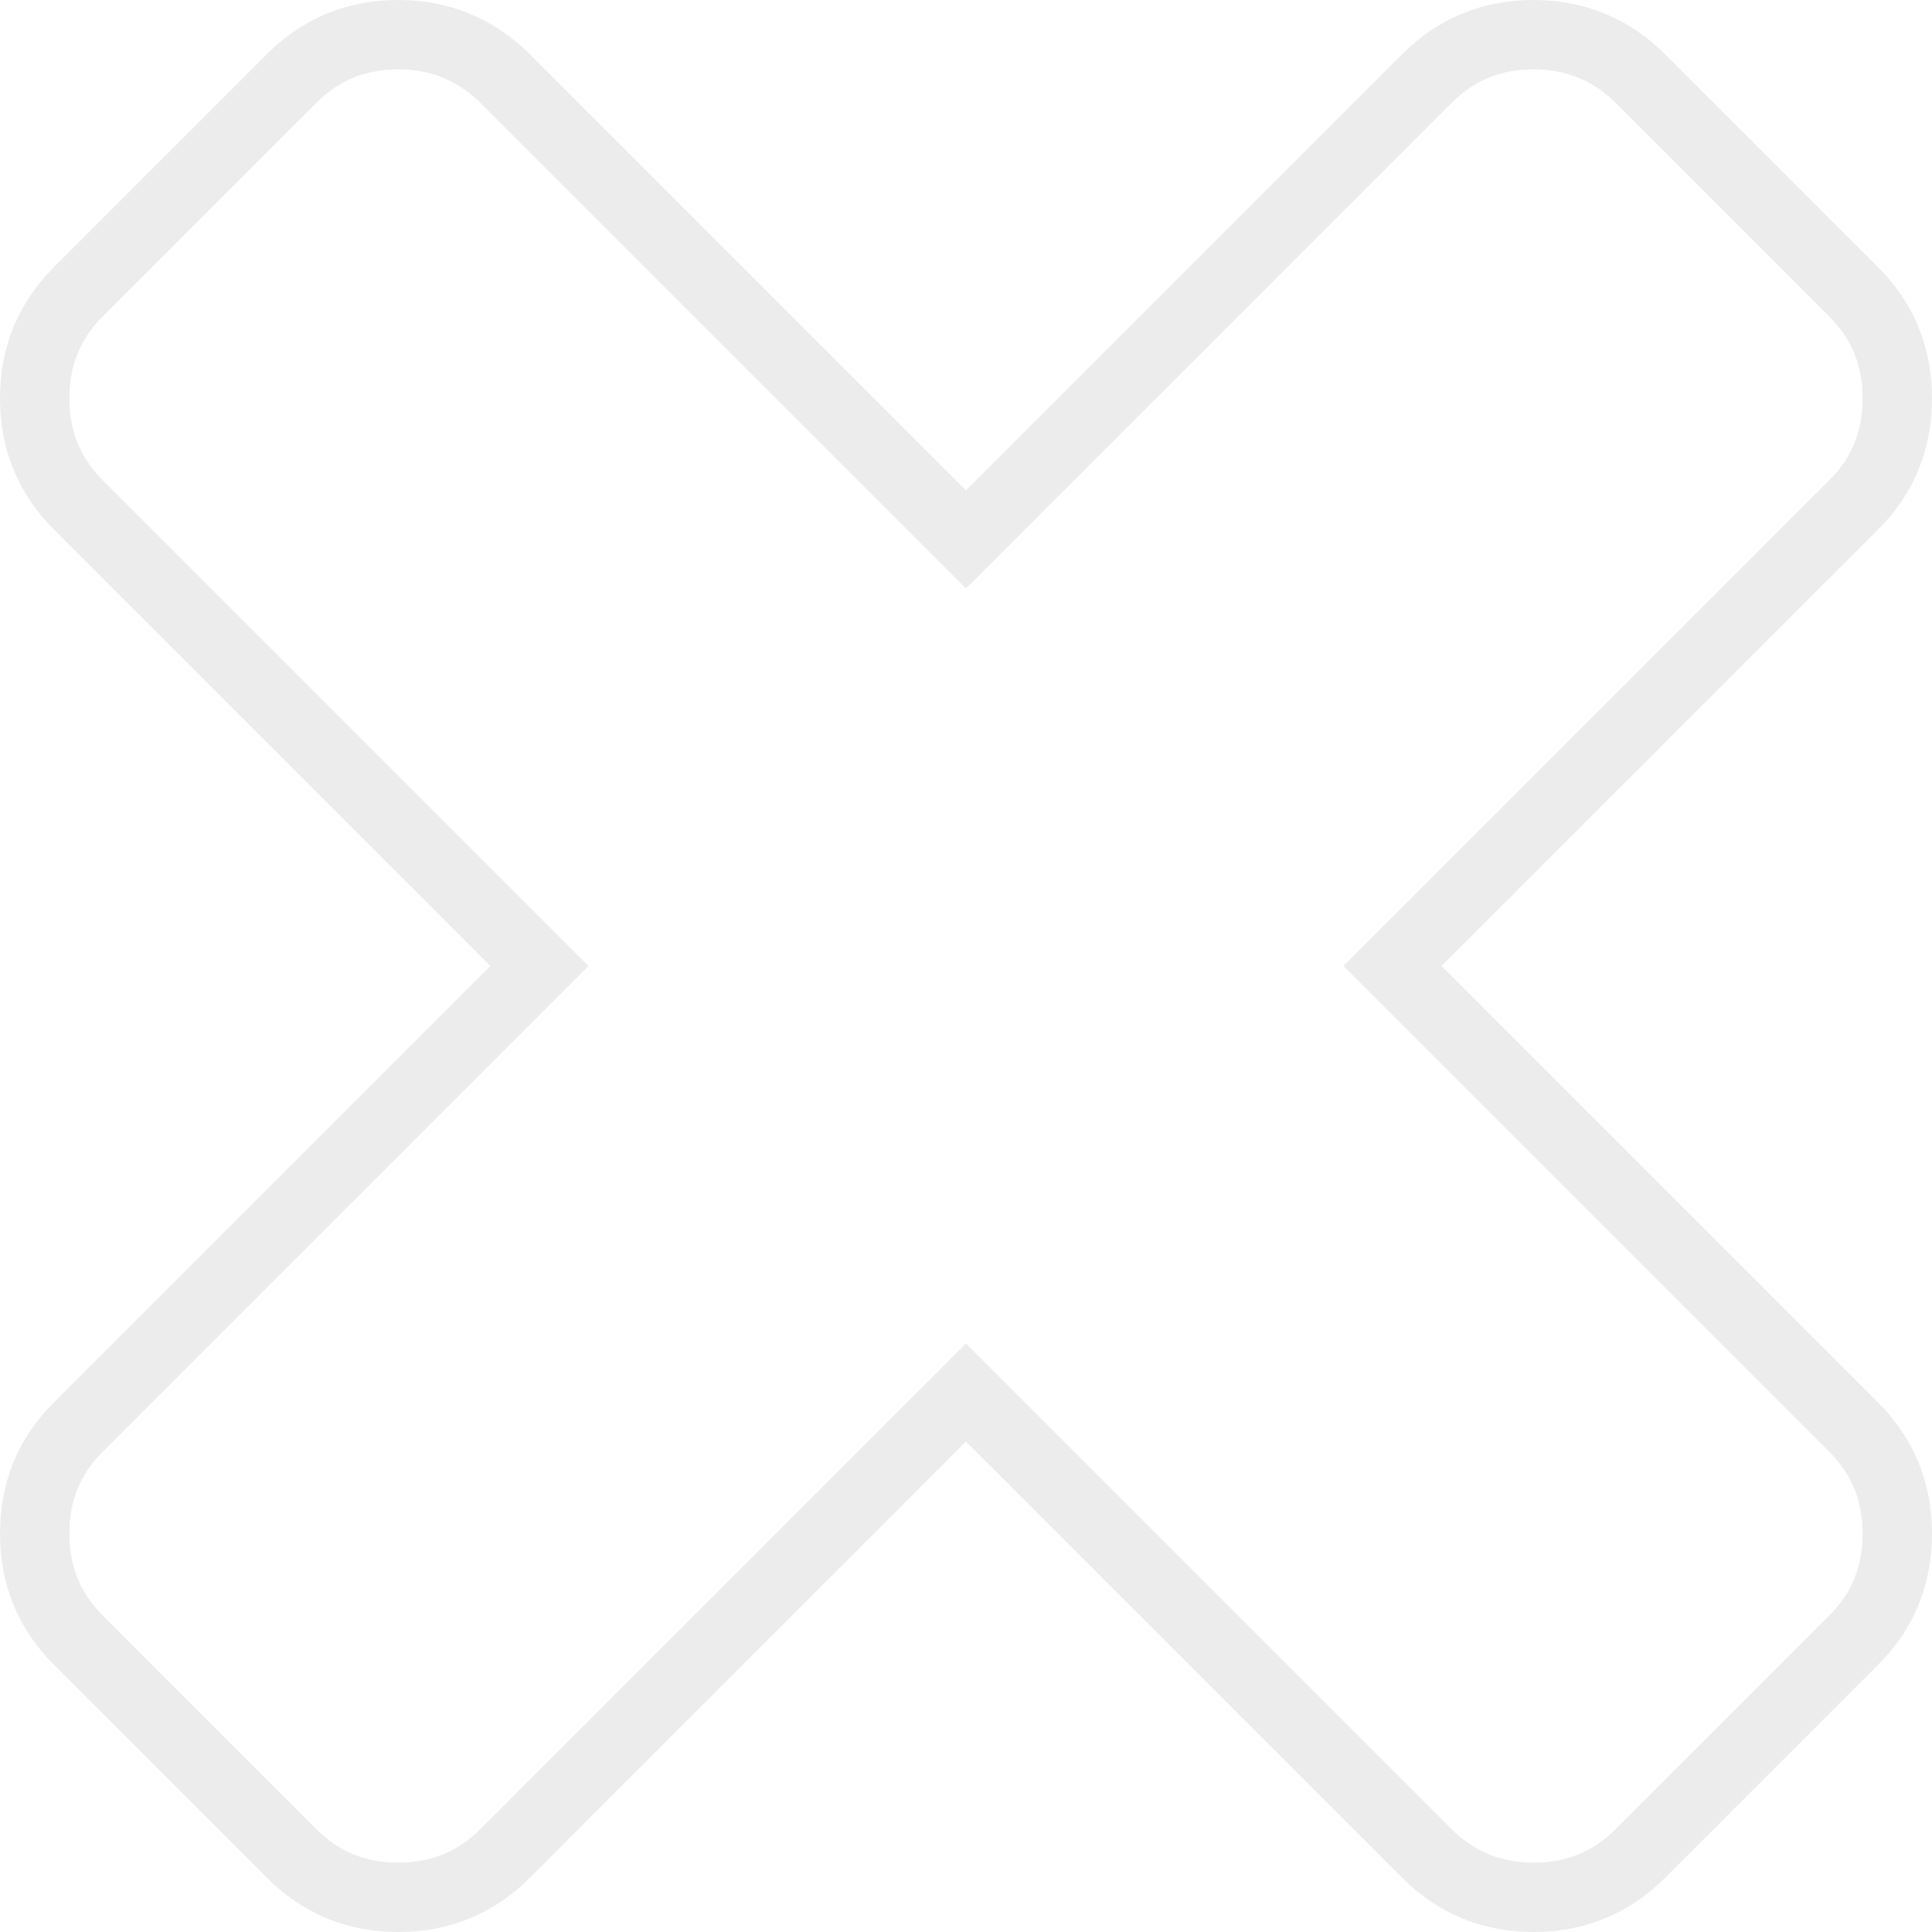
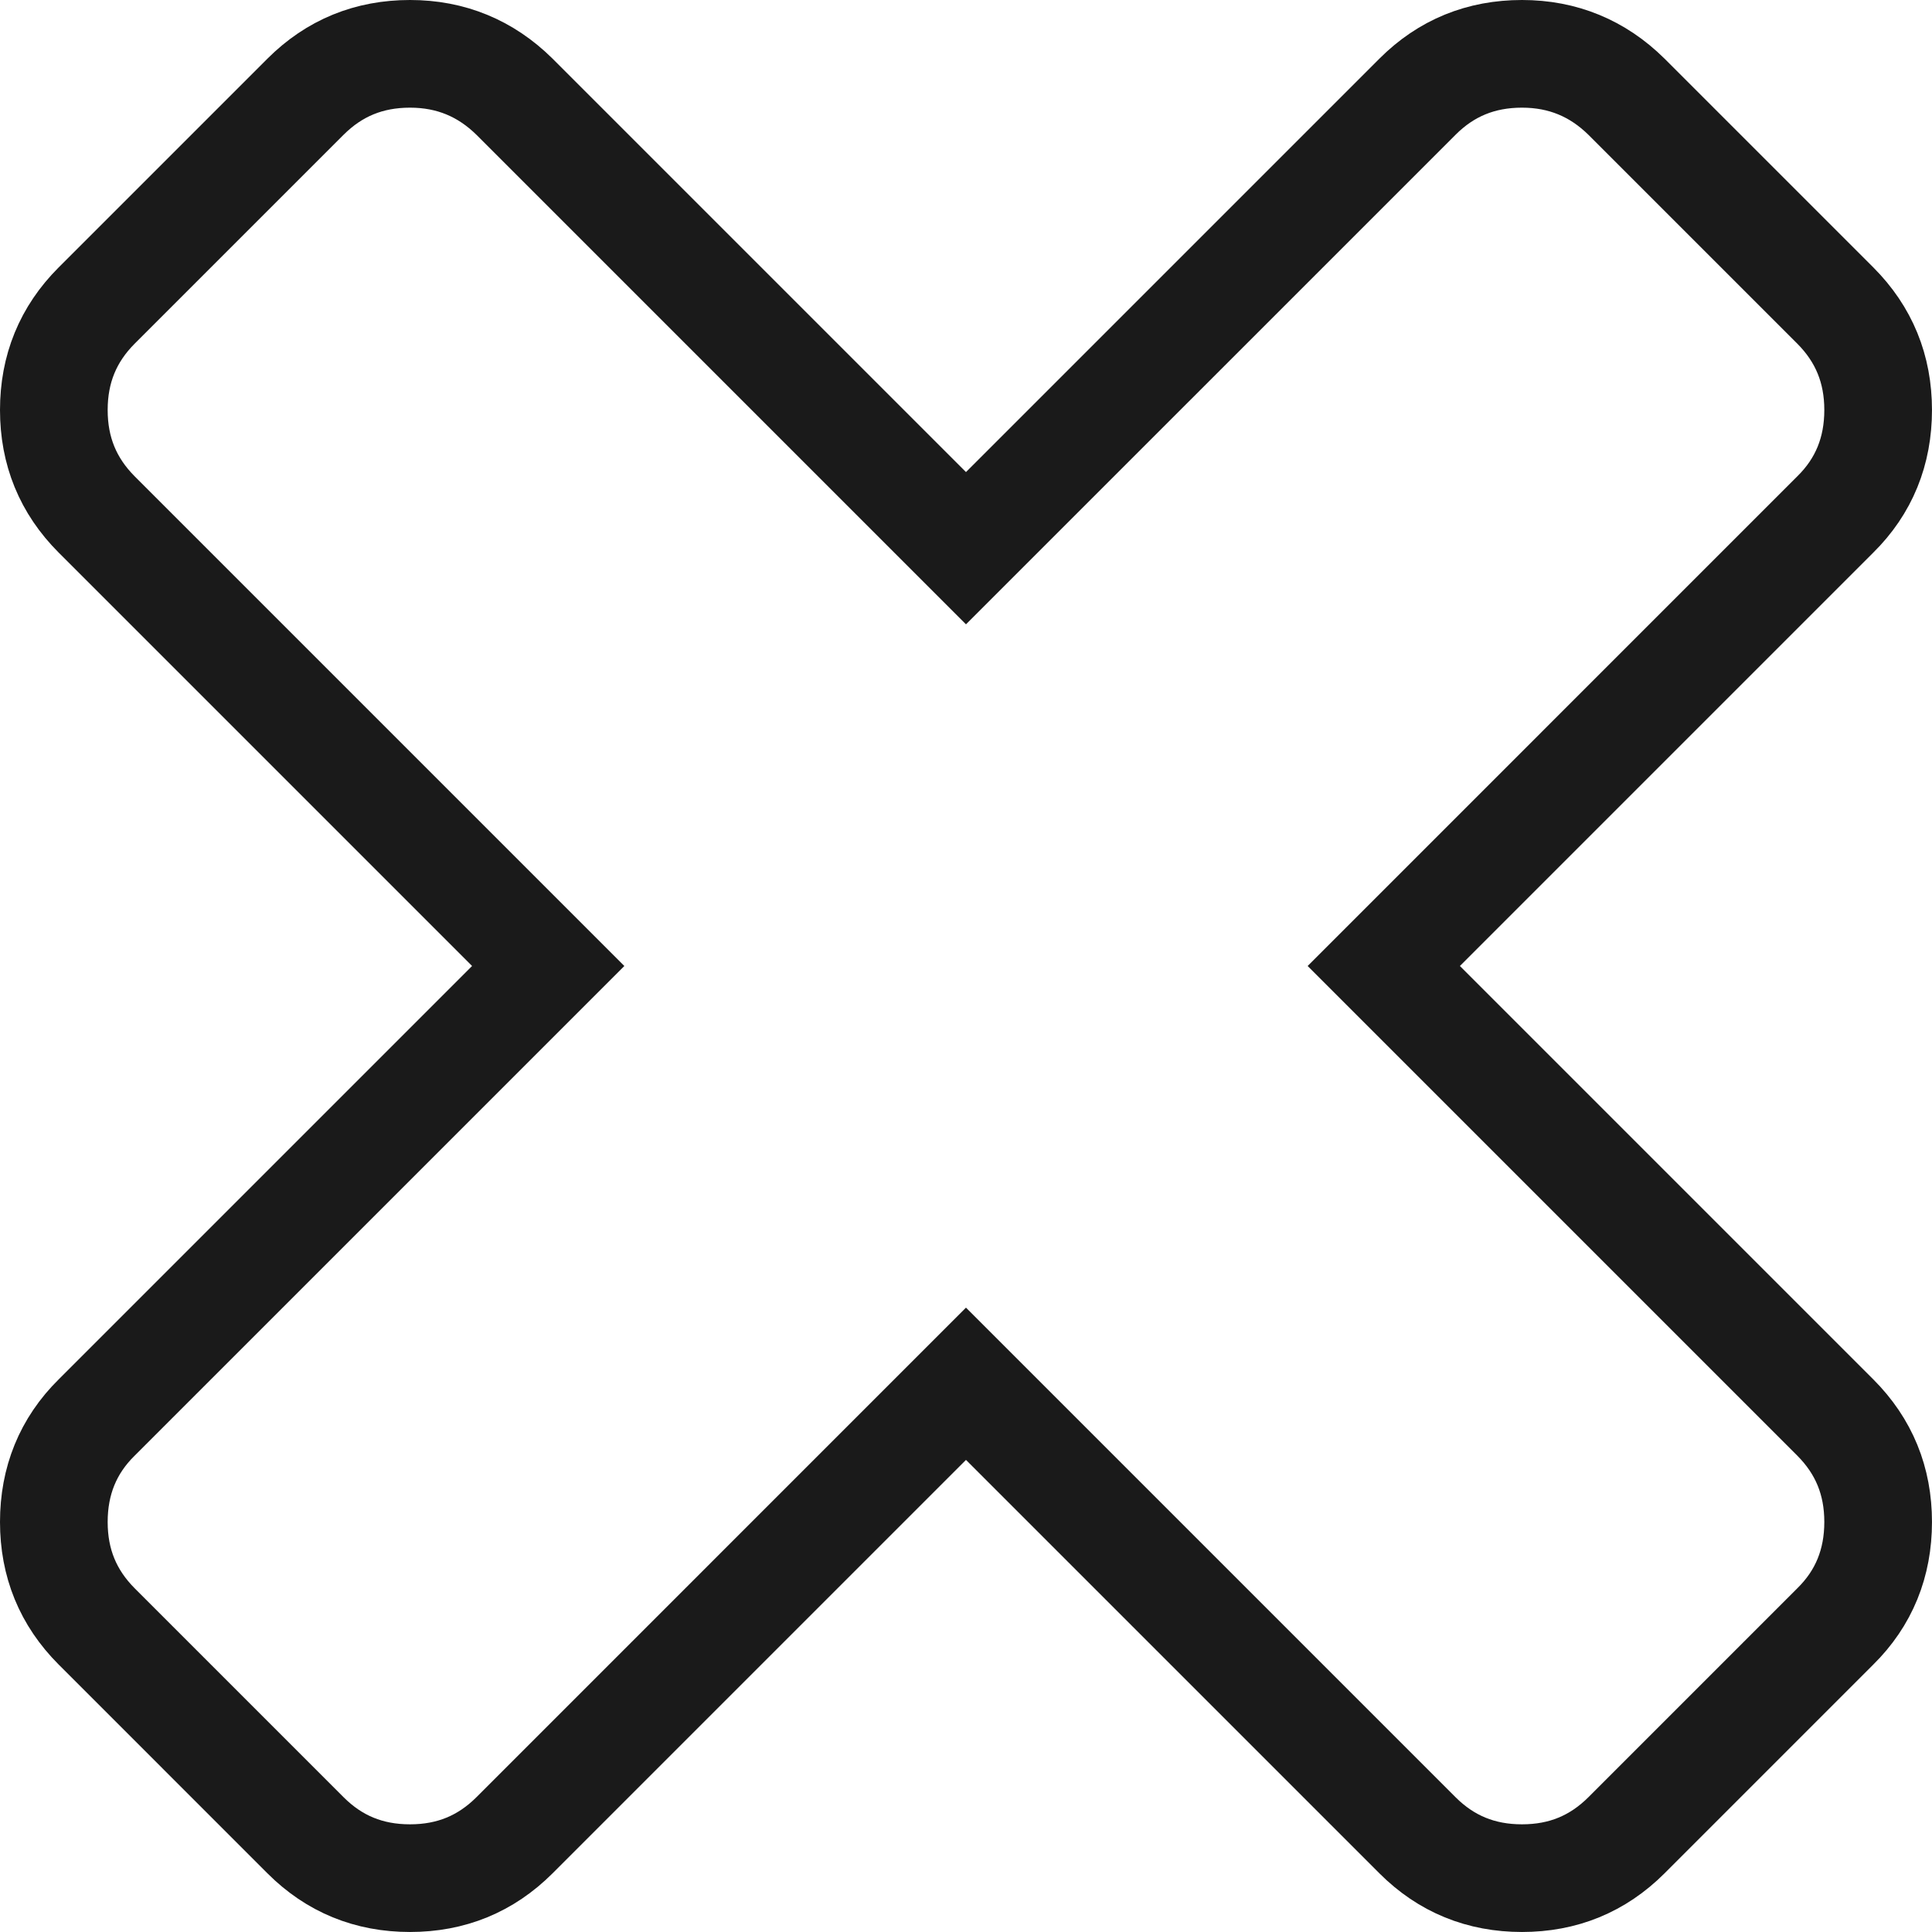
- <svg xmlns="http://www.w3.org/2000/svg" id="svg1534" version="1.1" viewBox="0 0 98.248 98.249" height="98.249mm" width="98.248mm">
+ <svg xmlns="http://www.w3.org/2000/svg" id="svg1534" version="1.1" viewBox="0 0 100.31 100.311" height="100.311mm" width="100.31mm">
  <defs id="defs1528" />
-   <g transform="translate(110.7341,-94.98441)" style="display:inline" id="layer1" />
-   <g transform="translate(110.7341,-94.98441)" id="layer2" style="stroke:#ececec">
-     <path id="path152" transform="matrix(0.2645833,0,0,0.2645833,-144.0089,60.00894)" d="m 202.324,138.857 c -8.051,0 -14.85,2.774 -20.496,8.406 l -40.992,40.99 c -5.632,5.632 -8.406,12.45 -8.406,20.498 0,8.051 2.774,14.85 8.406,20.496 l 88.609,88.609 -88.609,88.607 c -5.632,5.548 -8.406,12.448 -8.406,20.496 0,8.051 2.774,14.85 8.406,20.496 l 40.992,40.994 c 5.632,5.632 12.431,8.406 20.496,8.406 8.051,0 14.85,-2.774 20.496,-8.406 l 88.607,-88.609 88.609,88.609 c 5.632,5.632 12.45,8.406 20.498,8.406 8.051,0 14.85,-2.774 20.496,-8.406 l 40.99,-40.994 c 5.632,-5.548 8.406,-12.431 8.406,-20.496 0,-8.051 -2.774,-14.85 -8.406,-20.496 l -88.607,-88.607 88.607,-88.609 c 5.632,-5.548 8.406,-12.431 8.406,-20.496 0,-8.051 -2.774,-14.852 -8.406,-20.498 l -40.99,-40.99 c -5.632,-5.548 -12.448,-8.406 -20.496,-8.406 -8.051,0 -14.869,2.774 -20.498,8.406 l -88.609,88.607 -88.607,-88.607 c -5.632,-5.548 -12.448,-8.406 -20.496,-8.406 z" style="display:inline;fill:none;fill-opacity:1;stroke:#ececec;stroke-width:13.333;stroke-miterlimit:4;stroke-dasharray:none" />
+   <g transform="translate(111.7652,-93.9533)" style="display:inline" id="layer1" />
+   <g transform="translate(111.7652,-93.9533)" id="layer2" style="stroke:#1a1a1a">
+     <path id="path152" transform="matrix(0.2645833,0,0,0.2645833,-144.0089,60.00894)" d="m 202.324,138.857 c -8.051,0 -14.85,2.774 -20.496,8.406 l -40.992,40.99 c -5.632,5.632 -8.406,12.45 -8.406,20.498 0,8.051 2.774,14.85 8.406,20.496 l 88.609,88.609 -88.609,88.607 c -5.632,5.548 -8.406,12.448 -8.406,20.496 0,8.051 2.774,14.85 8.406,20.496 l 40.992,40.994 c 5.632,5.632 12.431,8.406 20.496,8.406 8.051,0 14.85,-2.774 20.496,-8.406 l 88.607,-88.609 88.609,88.609 c 5.632,5.632 12.45,8.406 20.498,8.406 8.051,0 14.85,-2.774 20.496,-8.406 l 40.99,-40.994 c 5.632,-5.548 8.406,-12.431 8.406,-20.496 0,-8.051 -2.774,-14.85 -8.406,-20.496 l -88.607,-88.607 88.607,-88.609 c 5.632,-5.548 8.406,-12.431 8.406,-20.496 0,-8.051 -2.774,-14.852 -8.406,-20.498 l -40.99,-40.99 c -5.632,-5.548 -12.448,-8.406 -20.496,-8.406 -8.051,0 -14.869,2.774 -20.498,8.406 l -88.609,88.607 -88.607,-88.607 c -5.632,-5.548 -12.448,-8.406 -20.496,-8.406 z" style="display:inline;fill:none;fill-opacity:1;stroke:#1a1a1a;stroke-width:21.128;stroke-miterlimit:4;stroke-dasharray:none" />
  </g>
</svg>
